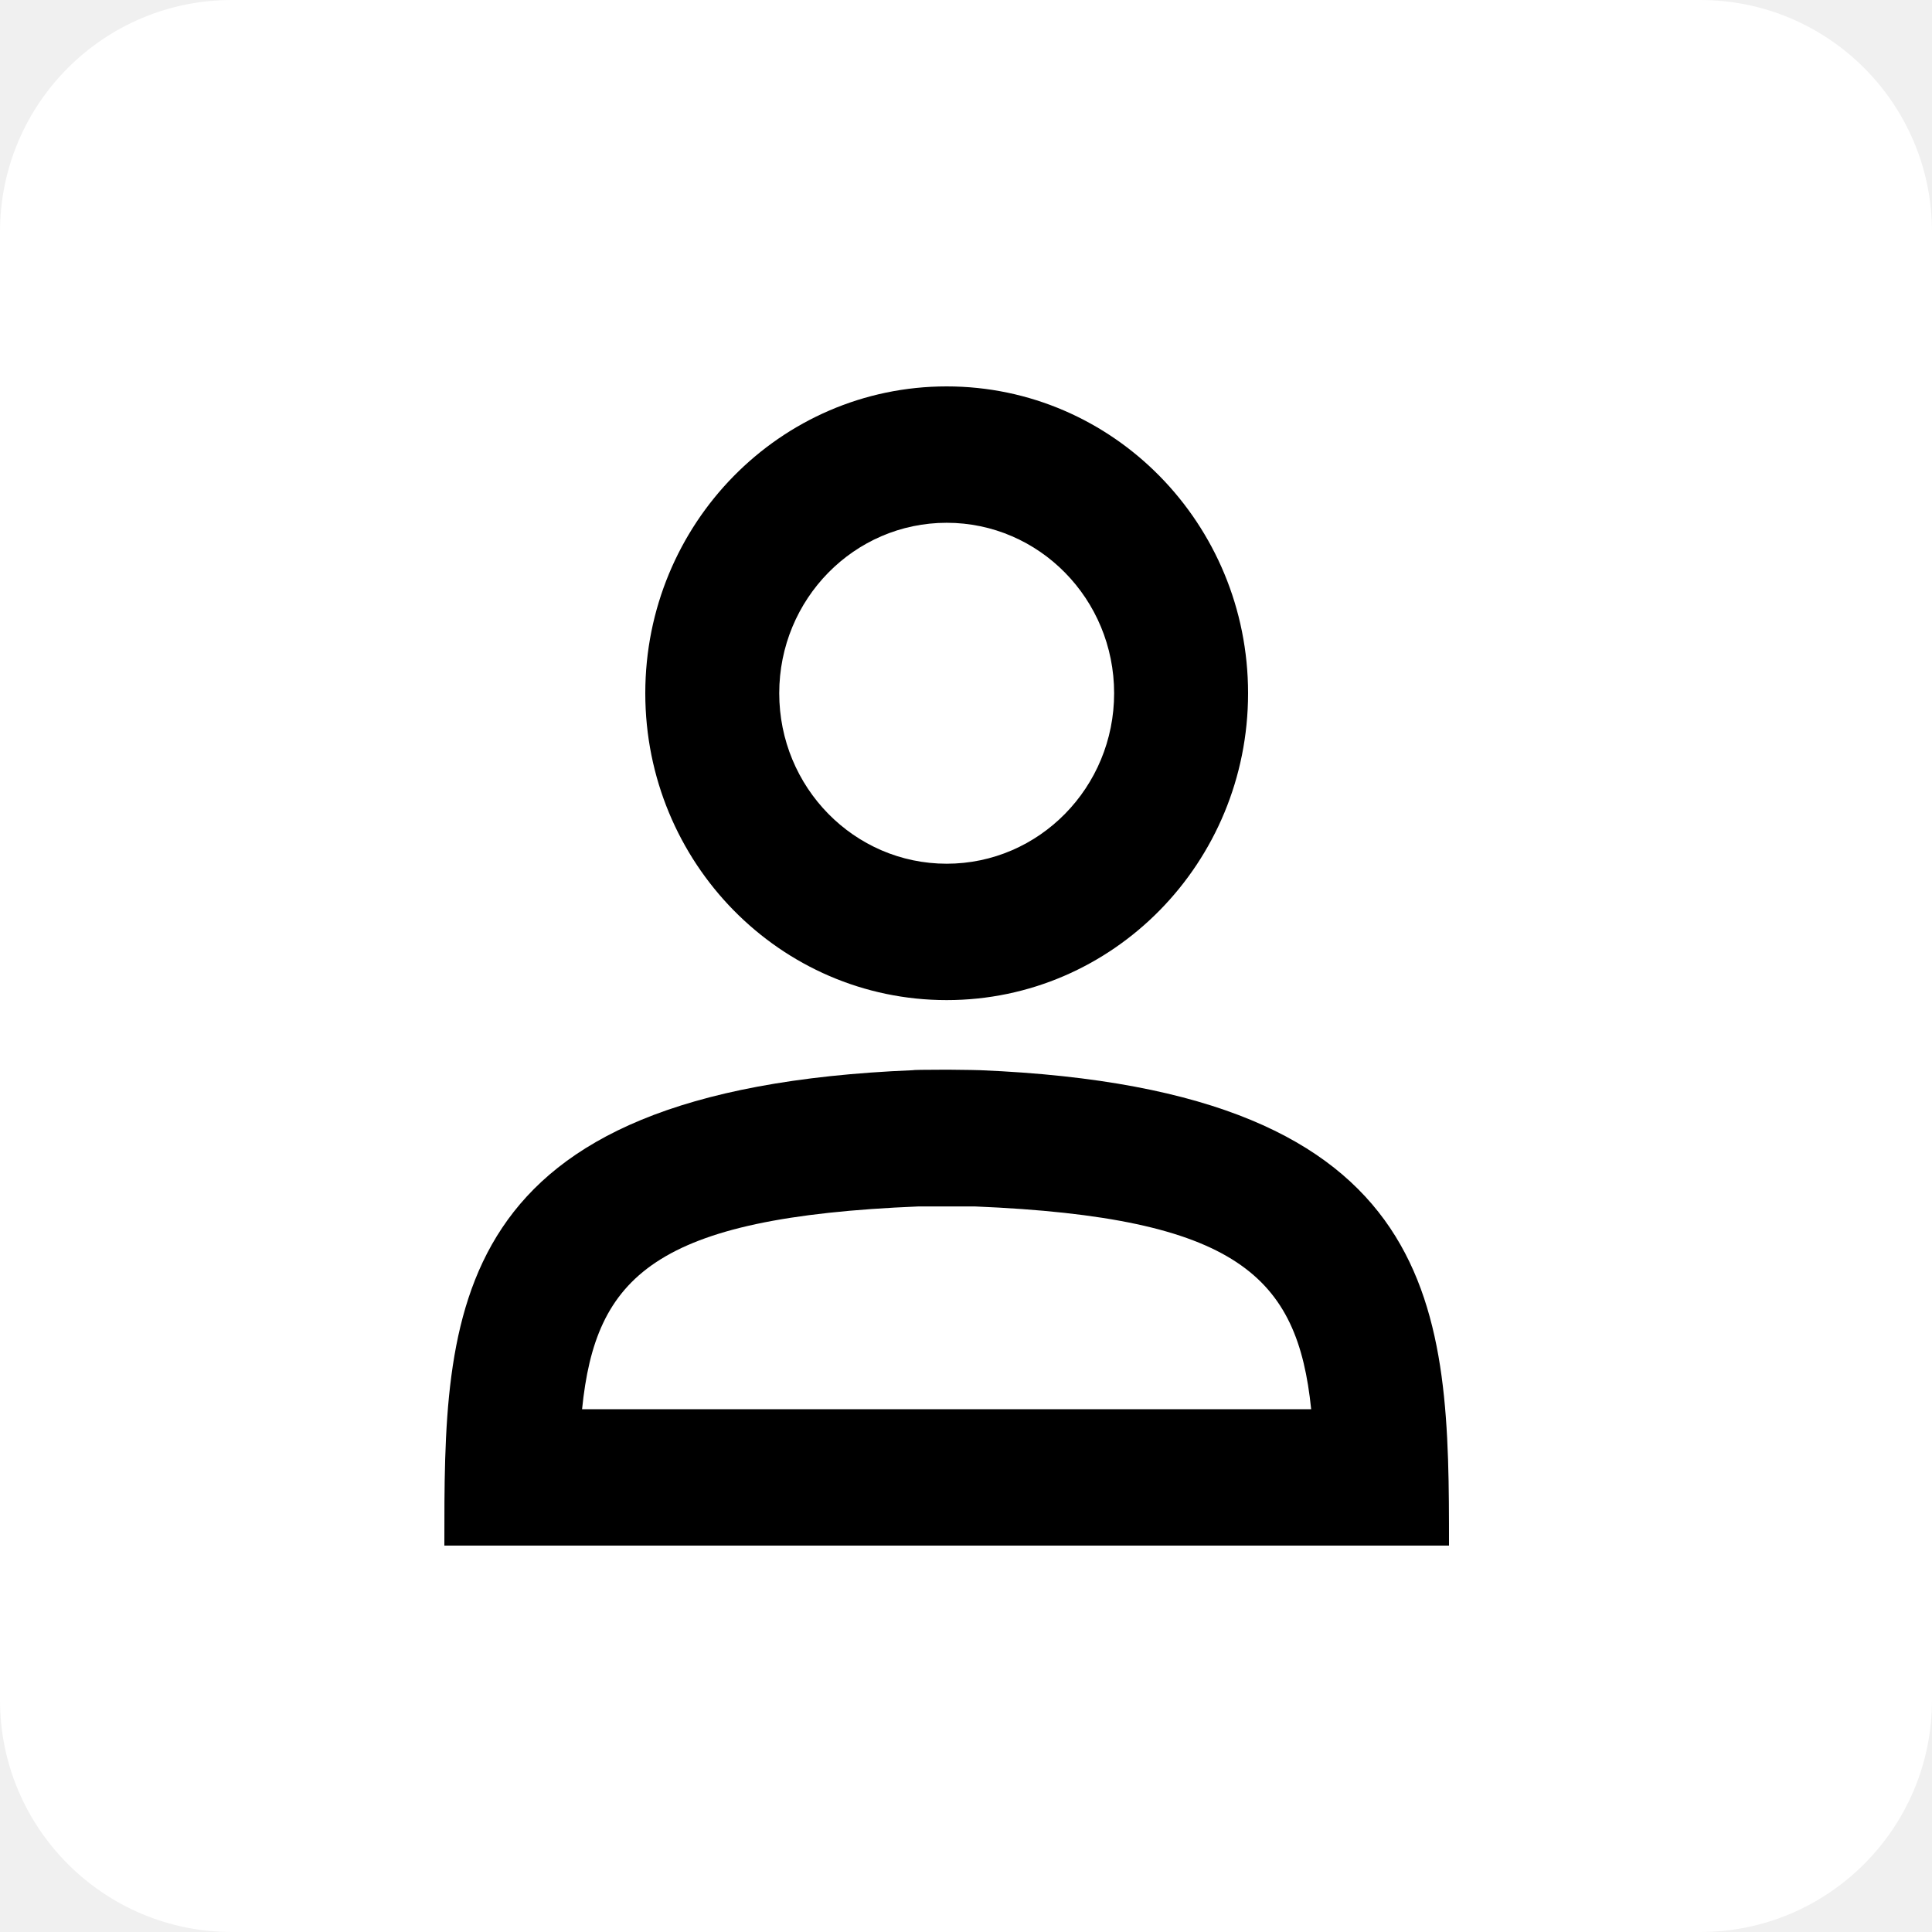
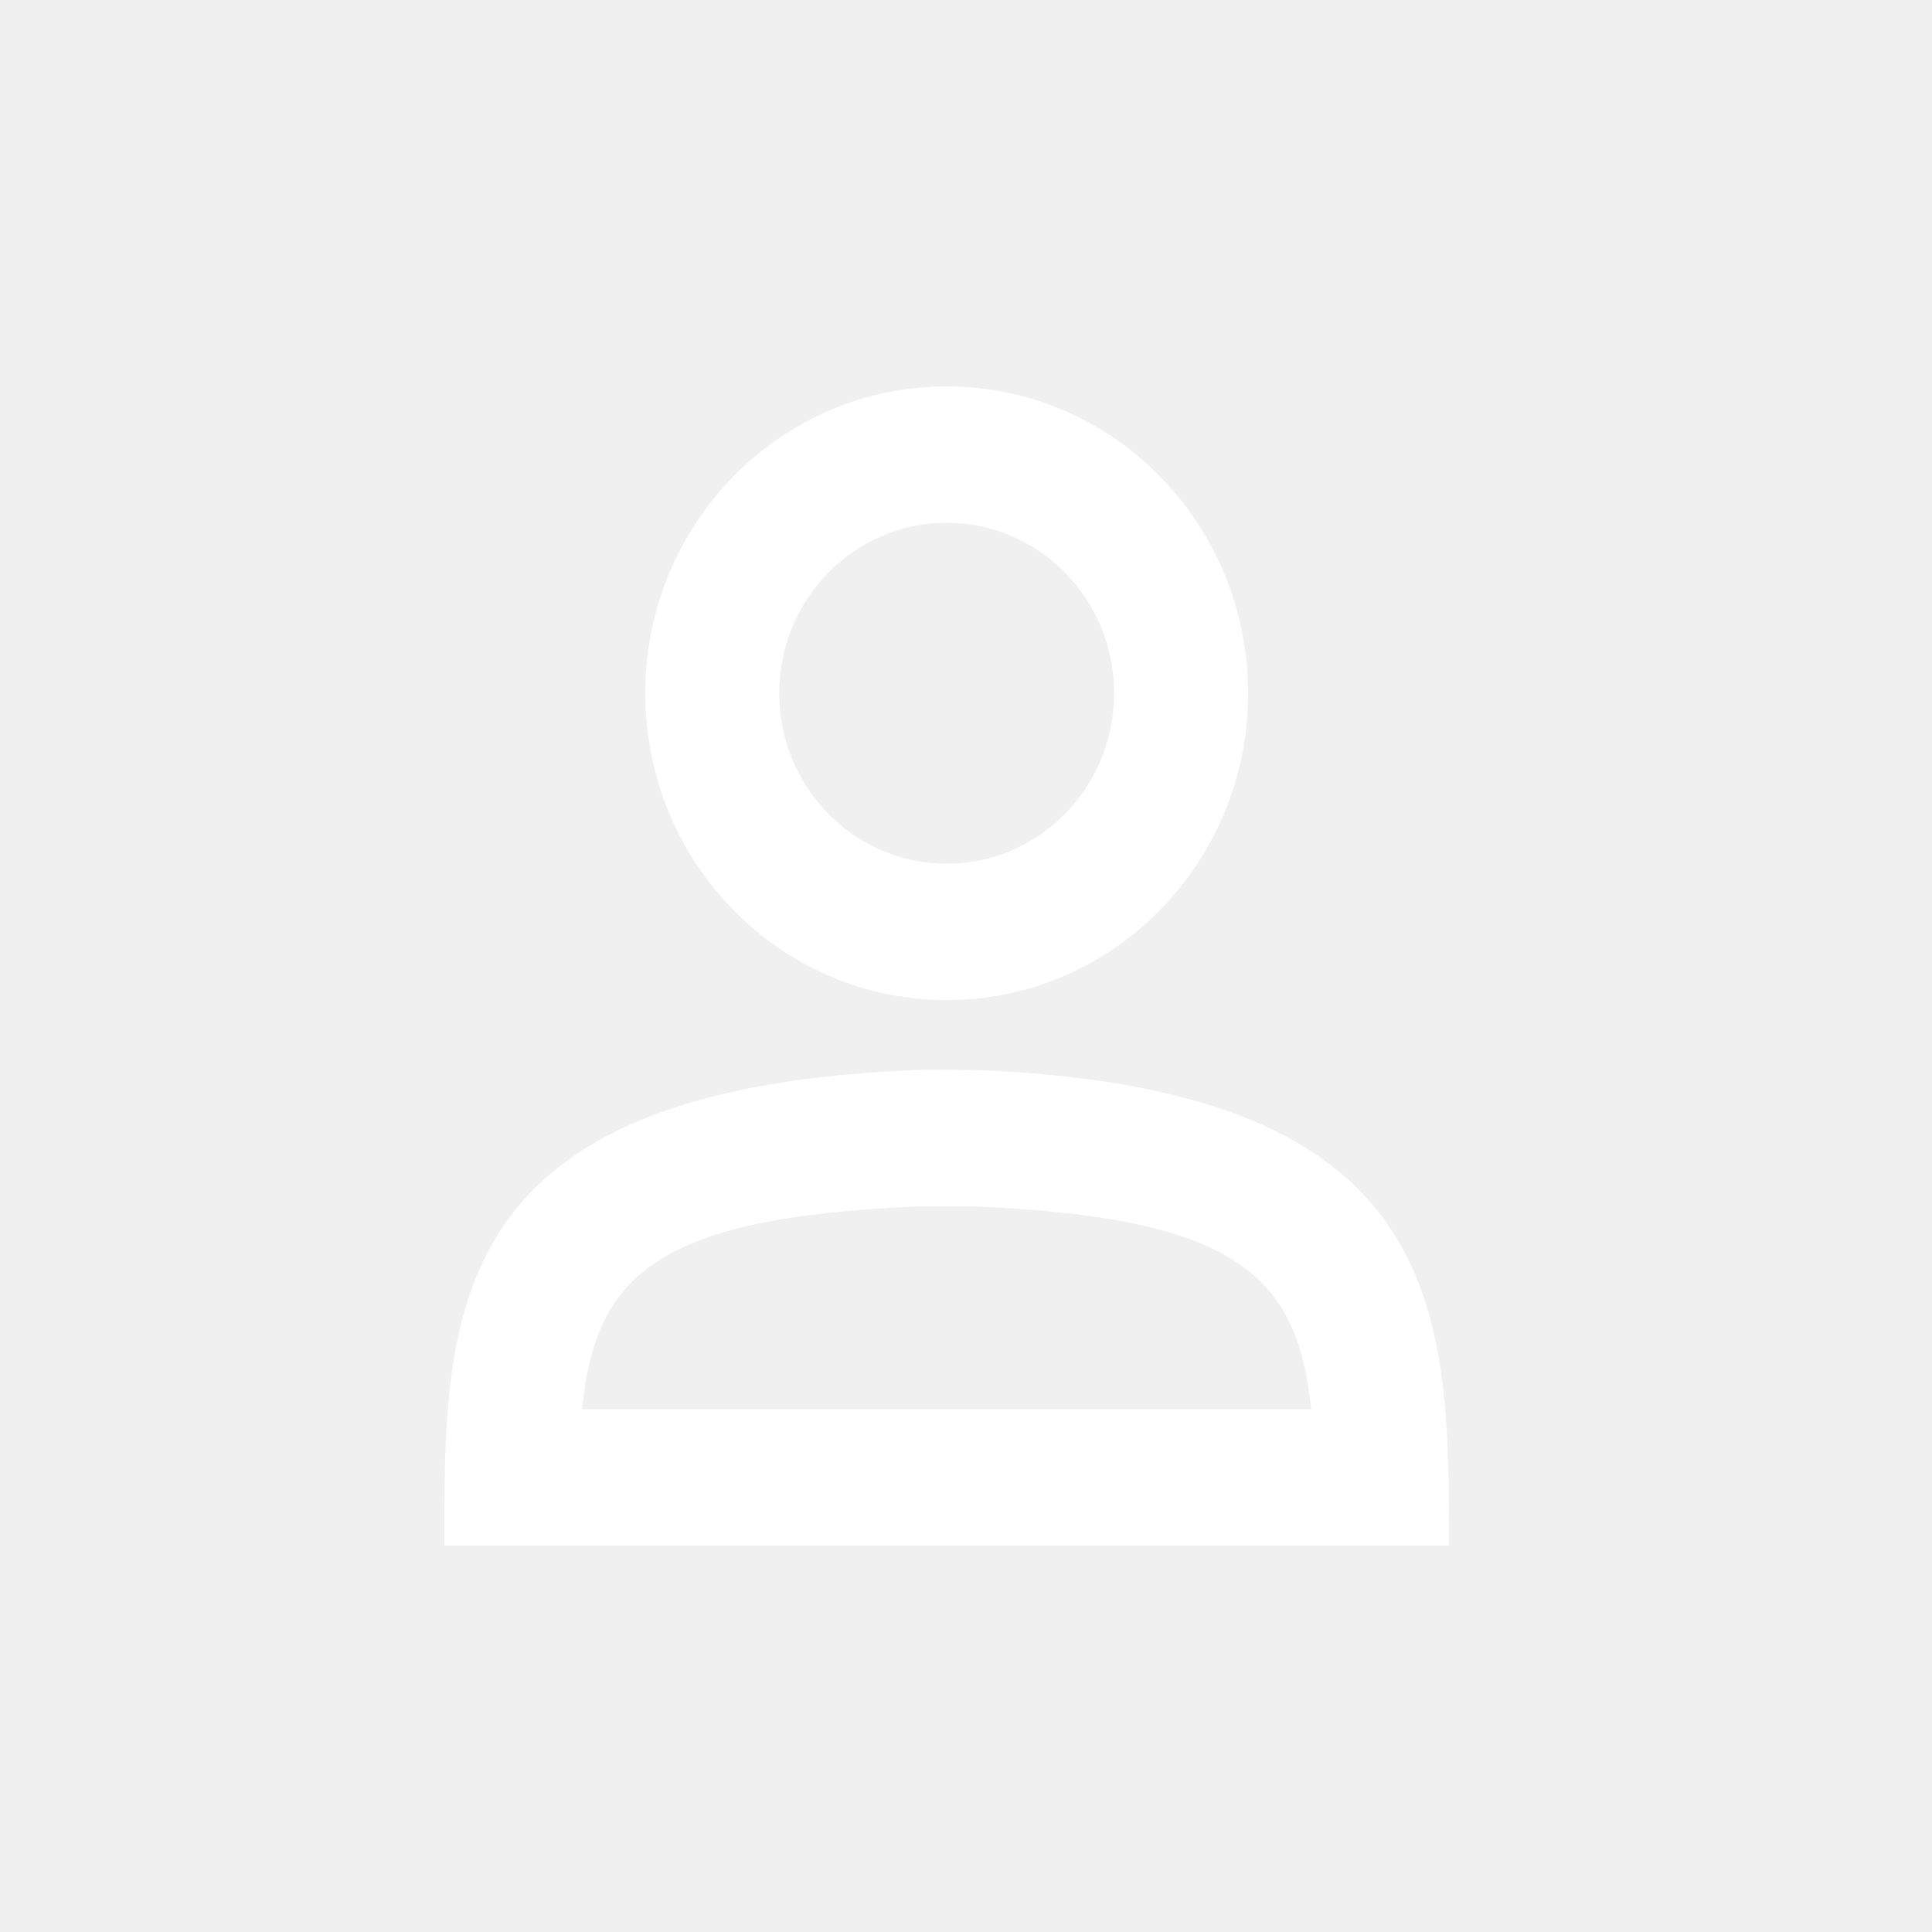
<svg xmlns="http://www.w3.org/2000/svg" width="100" height="100" viewBox="0 0 100 100" fill="none">
  <g clip-path="url(#clip0_2910_2395)">
-     <path d="M88 0H12C5.373 0 0 5.373 0 12V88C0 94.627 5.373 100 12 100H88C94.627 100 100 94.627 100 88V12C100 5.373 94.627 0 88 0Z" fill="white" />
-     <path d="M49.143 55.368C49.959 55.371 50.733 55.393 50.733 55.393C74.948 56.395 75 67.951 75 80H23C23 67.951 22.886 56.392 47.267 55.393C47.267 55.377 47.909 55.37 48.655 55.369L49.143 55.368ZM50.456 62.445H47.544C33.861 63.006 30.821 66.073 30.128 72.941H67.866C67.162 66.08 64.073 63.009 50.456 62.445ZM49 20C57.616 20 64.6 27.111 64.6 35.882C64.6 44.654 57.616 51.765 49 51.765C40.384 51.765 33.4 44.654 33.4 35.882C33.4 27.111 40.384 20 49 20ZM49 27.059C44.214 27.059 40.333 31.009 40.333 35.882C40.333 40.755 44.214 44.706 49 44.706C53.786 44.706 57.667 40.755 57.667 35.882C57.667 31.009 53.786 27.059 49 27.059Z" fill="black" />
+     <path d="M88 0H12C5.373 0 0 5.373 0 12V88C0 94.627 5.373 100 12 100H88C94.627 100 100 94.627 100 88V12C100 5.373 94.627 0 88 0Z" fill="none" />
+     <path d="M49.143 55.368C49.959 55.371 50.733 55.393 50.733 55.393C74.948 56.395 75 67.951 75 80H23C23 67.951 22.886 56.392 47.267 55.393C47.267 55.377 47.909 55.37 48.655 55.369L49.143 55.368ZM50.456 62.445H47.544C33.861 63.006 30.821 66.073 30.128 72.941H67.866C67.162 66.08 64.073 63.009 50.456 62.445ZM49 20C57.616 20 64.6 27.111 64.6 35.882C64.6 44.654 57.616 51.765 49 51.765C40.384 51.765 33.4 44.654 33.4 35.882C33.4 27.111 40.384 20 49 20ZM49 27.059C44.214 27.059 40.333 31.009 40.333 35.882C40.333 40.755 44.214 44.706 49 44.706C53.786 44.706 57.667 40.755 57.667 35.882C57.667 31.009 53.786 27.059 49 27.059Z" fill="white" />
  </g>
  <defs>
    <clipPath id="clip0_2910_2395">
      <rect width="100" height="100" fill="white" />
    </clipPath>
  </defs>
</svg>
